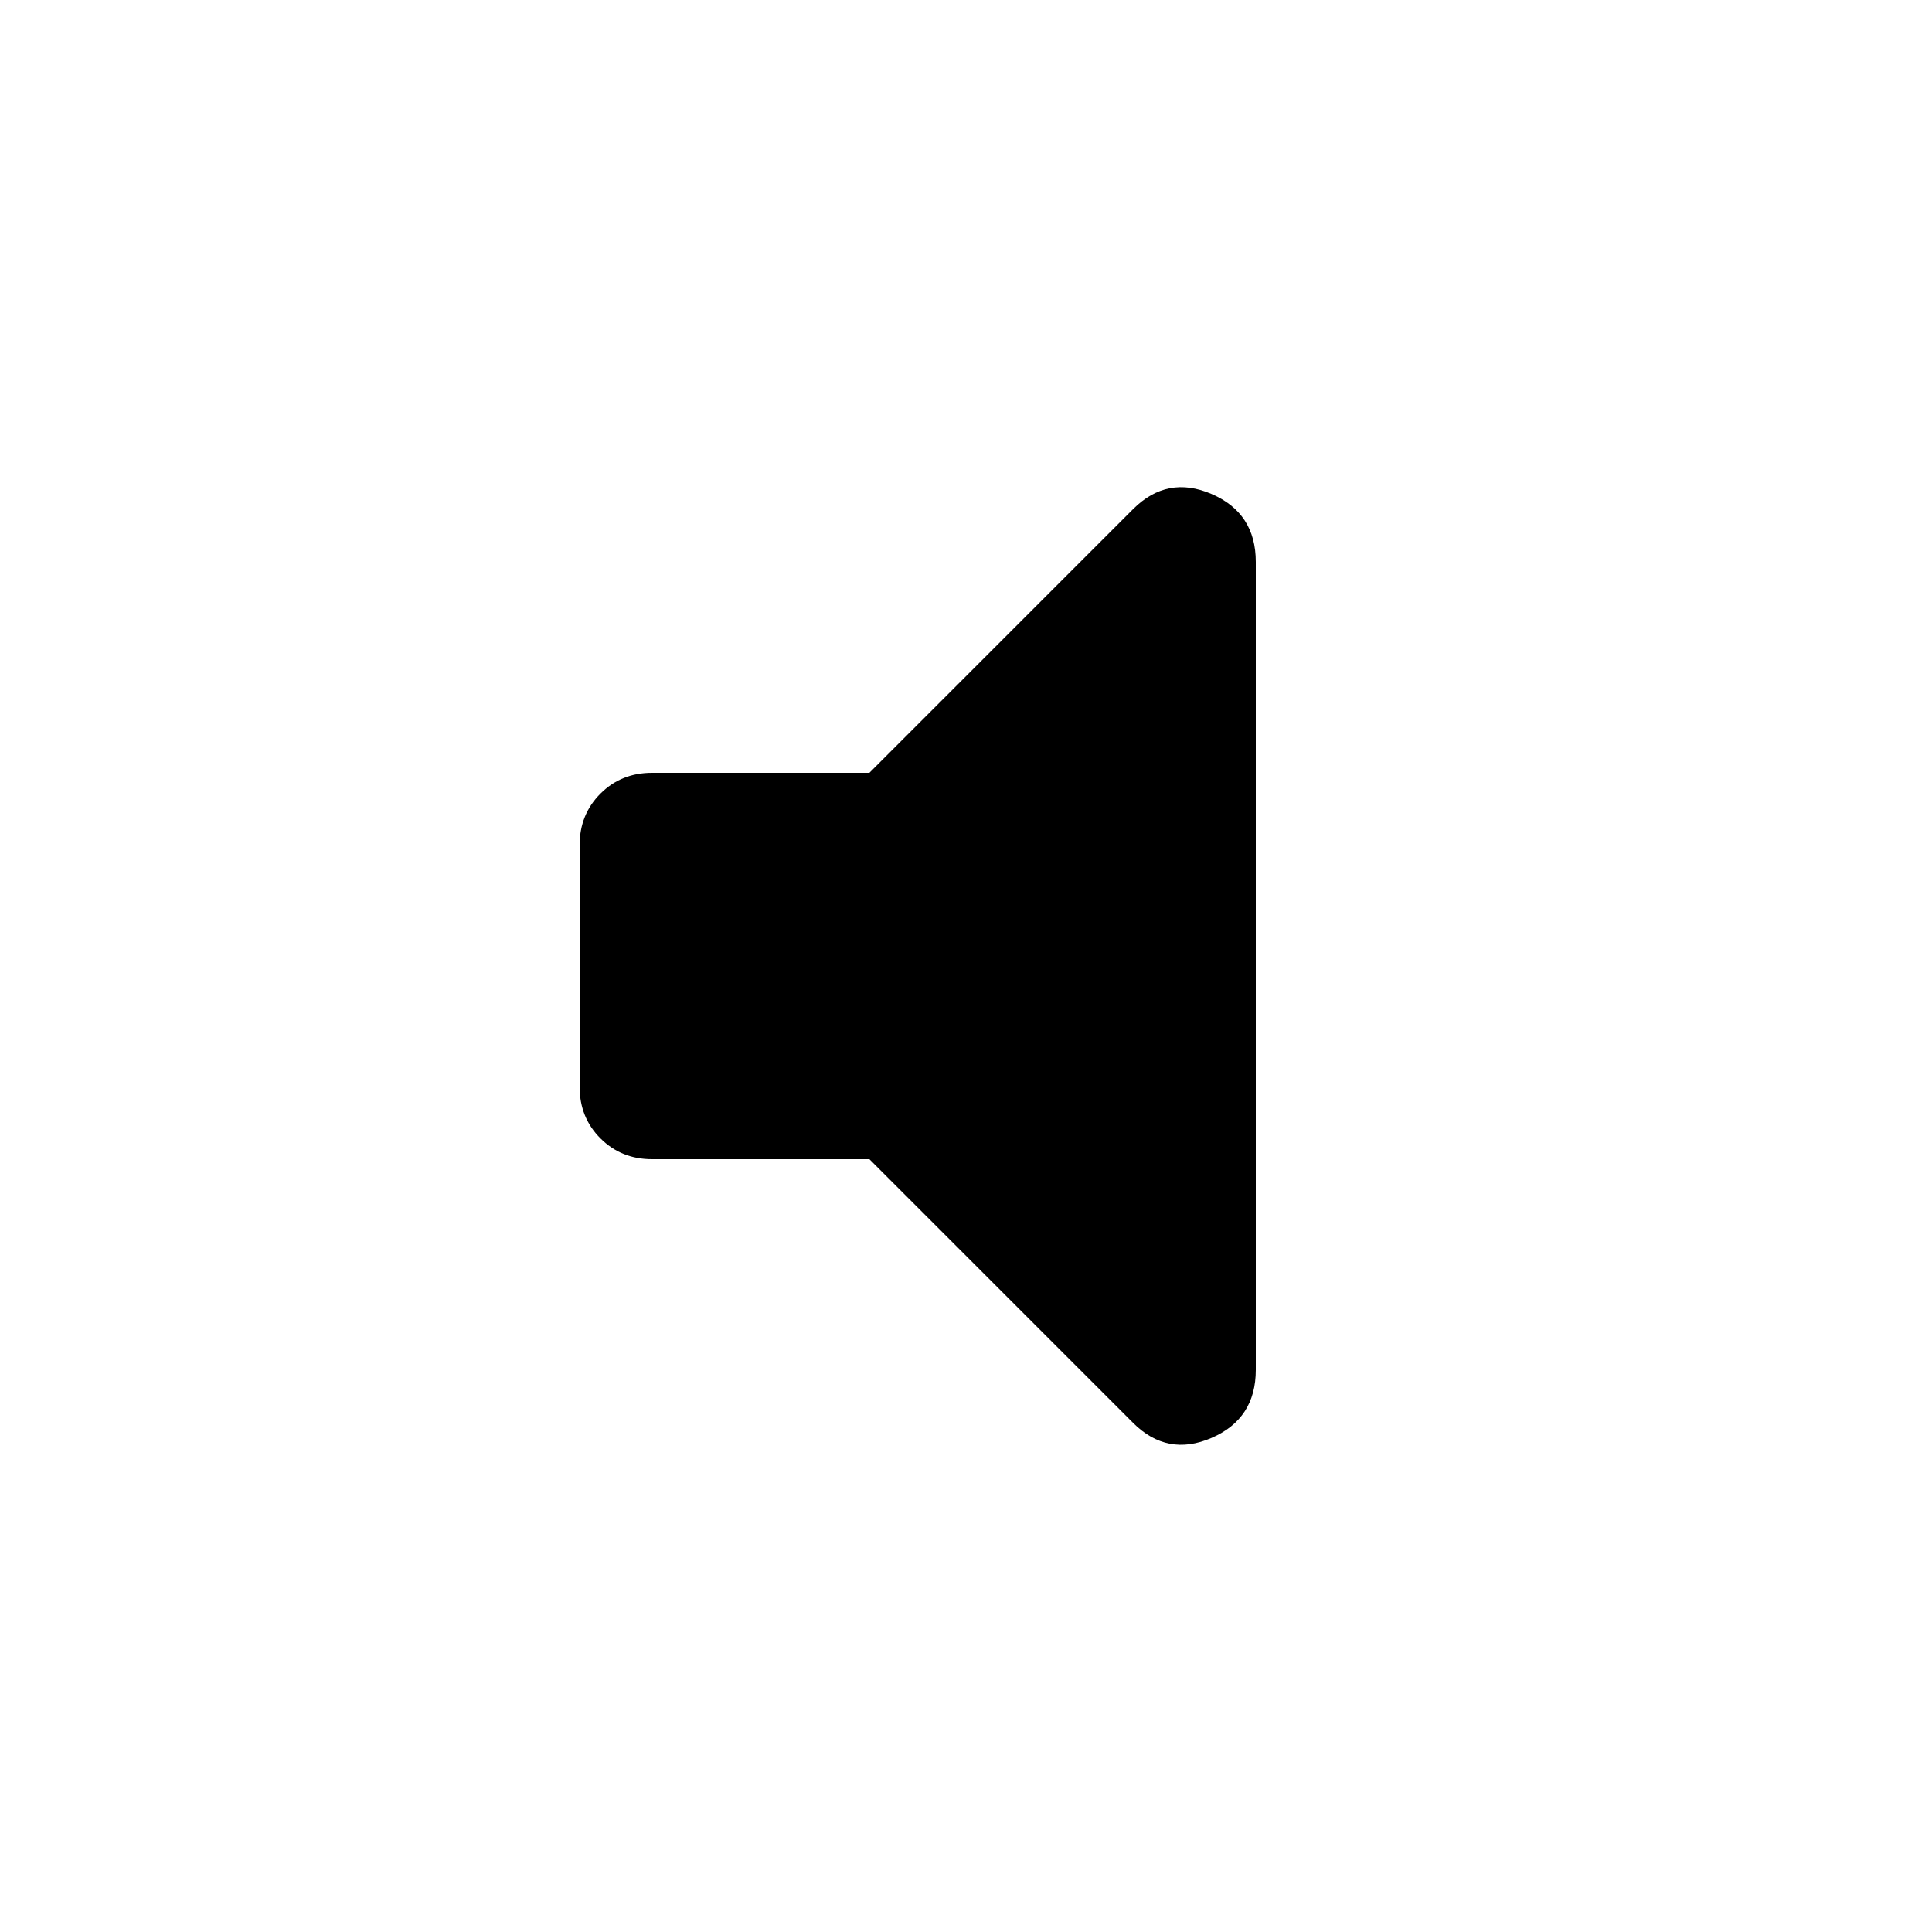
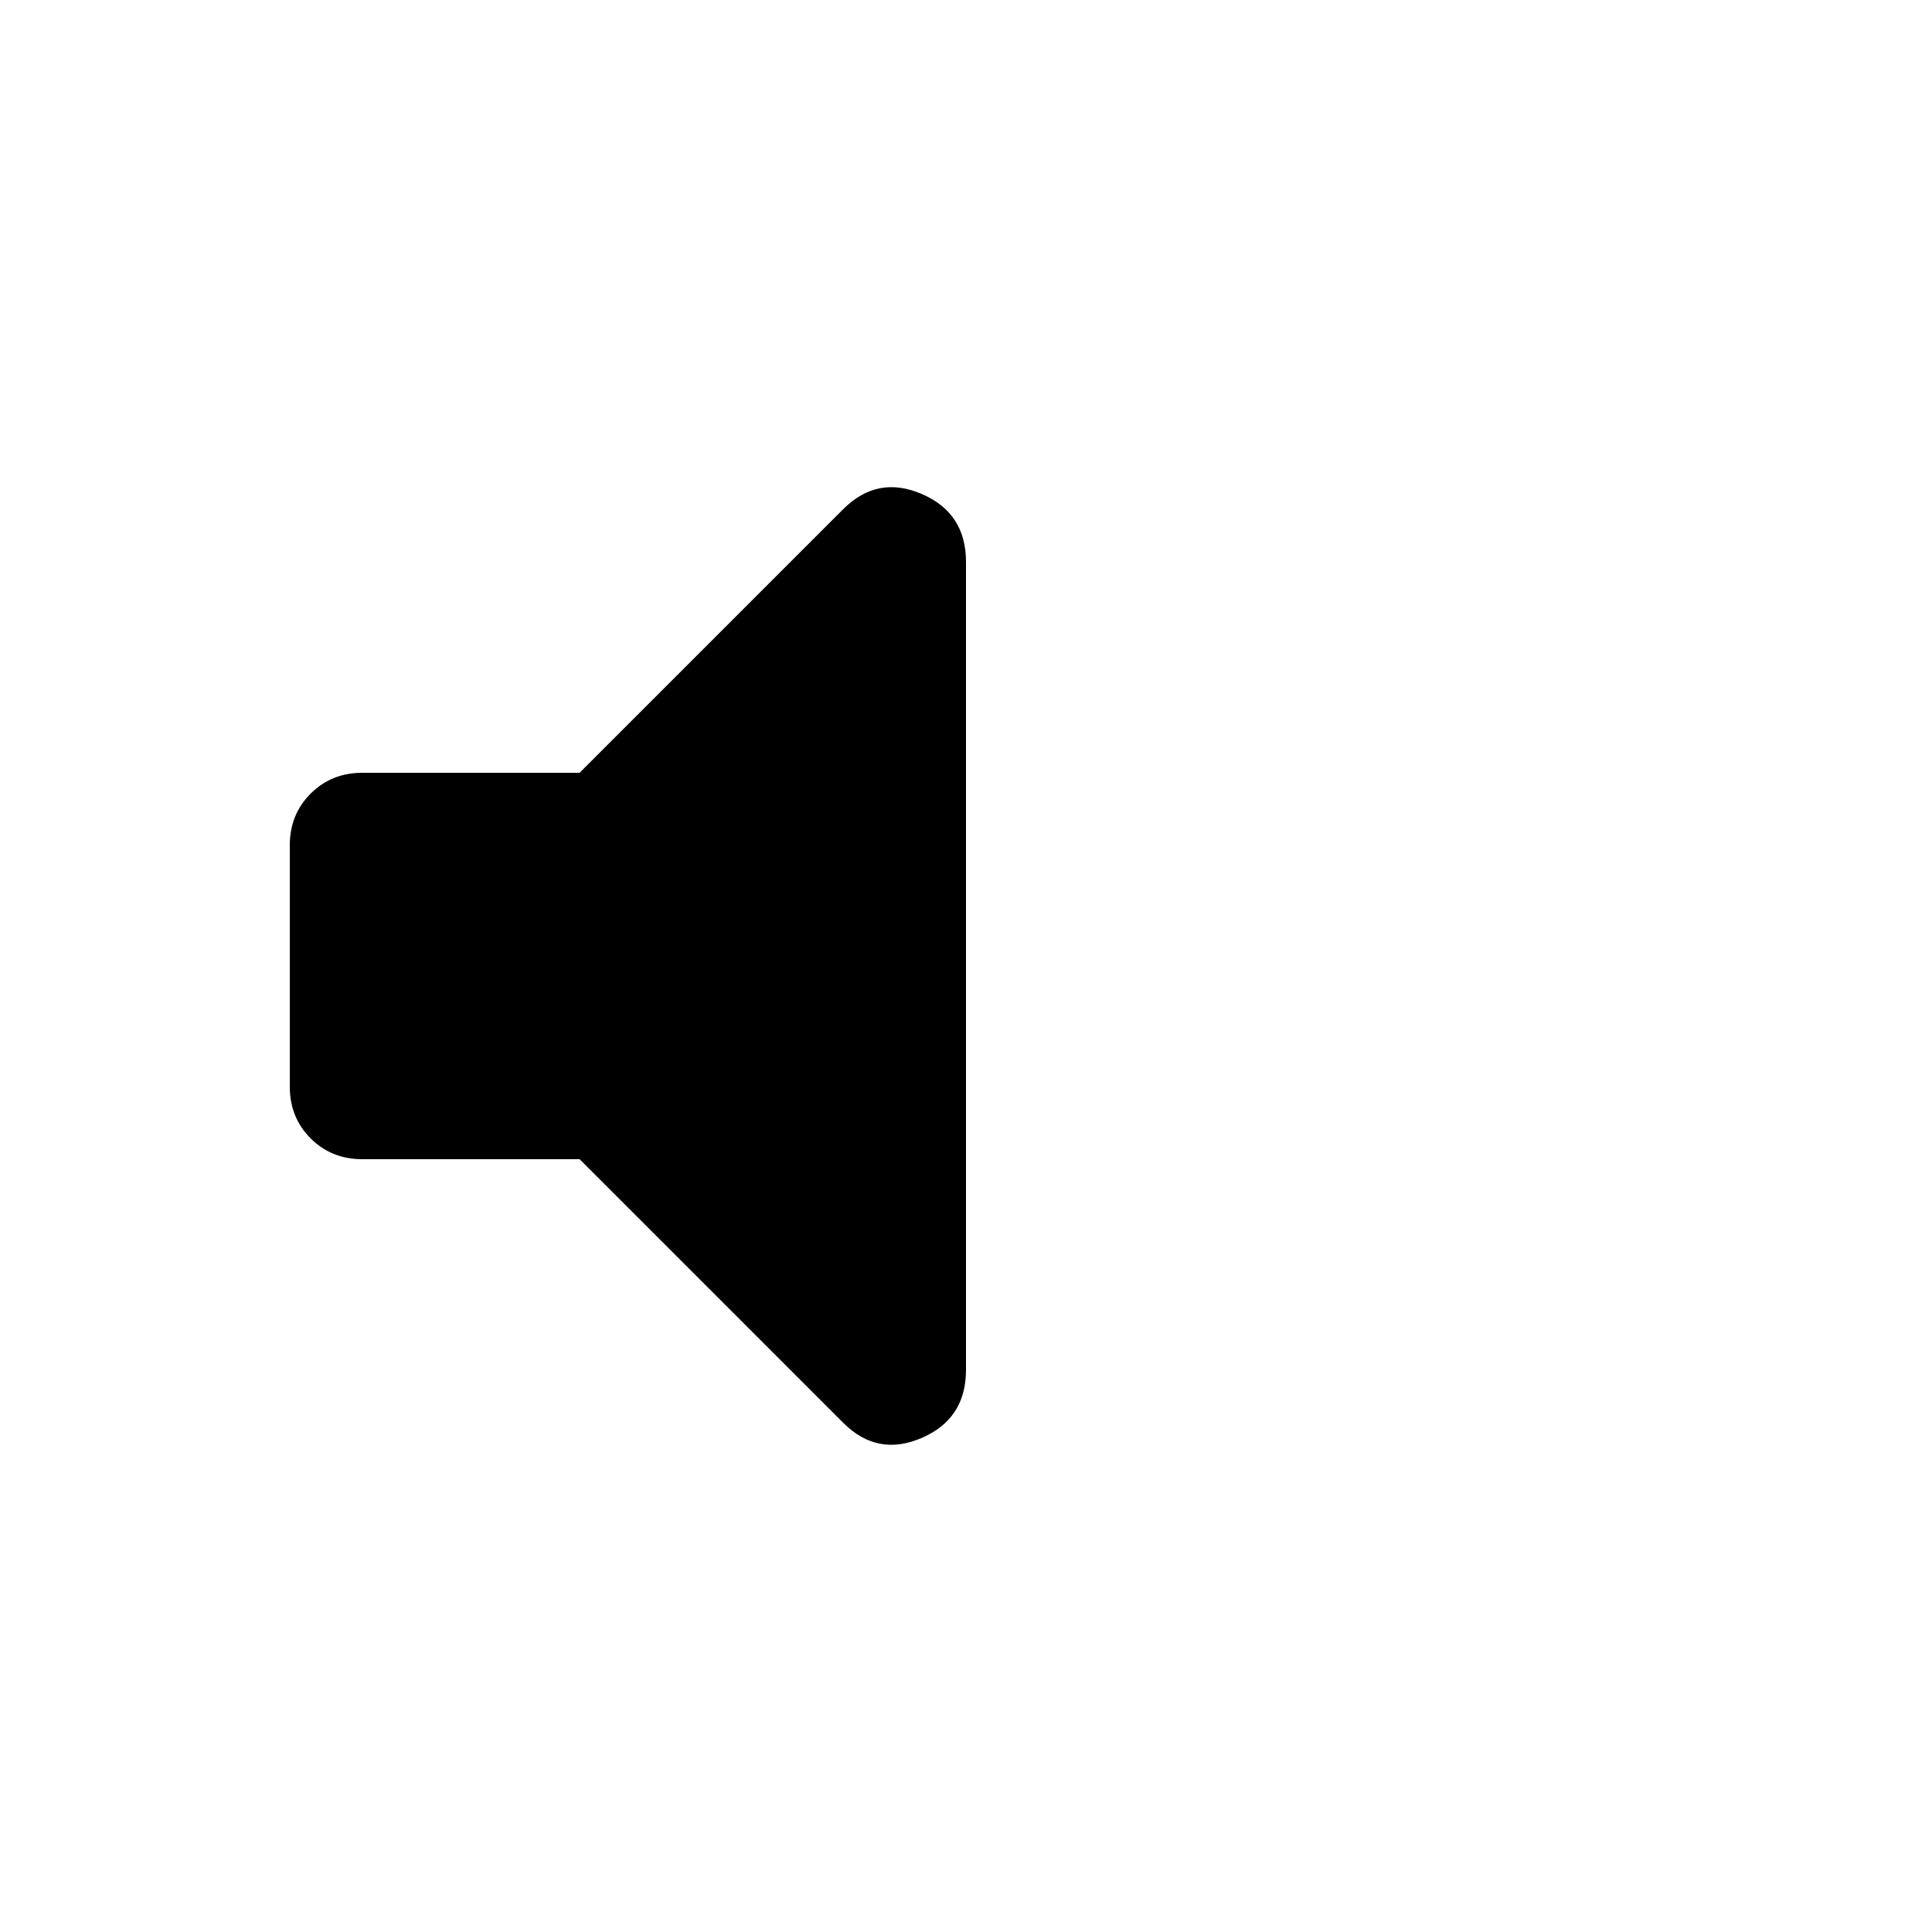
<svg xmlns="http://www.w3.org/2000/svg" height="20" viewBox="0 -960 960 960" width="20">
-   <path d="M432-384H324q-15.3 0-25.65-10.35Q288-404.7 288-420v-120q0-15.3 10.35-25.65Q308.7-576 324-576h108l131-131q17-17 39-7.55t22 33.76v401.48q0 24.31-22 33.81-22 9.5-39-7.5L432-384Z" />
+   <path d="M288-384H180q-15.3 0-25.65-10.35Q144-404.7 144-420v-120q0-15.3 10.35-25.65Q164.7-576 180-576h108l131-131q17-17 39-7.55t22 33.76v401.48q0 24.31-22 33.81-22 9.5-39-7.5L288-384Z" />
</svg>
